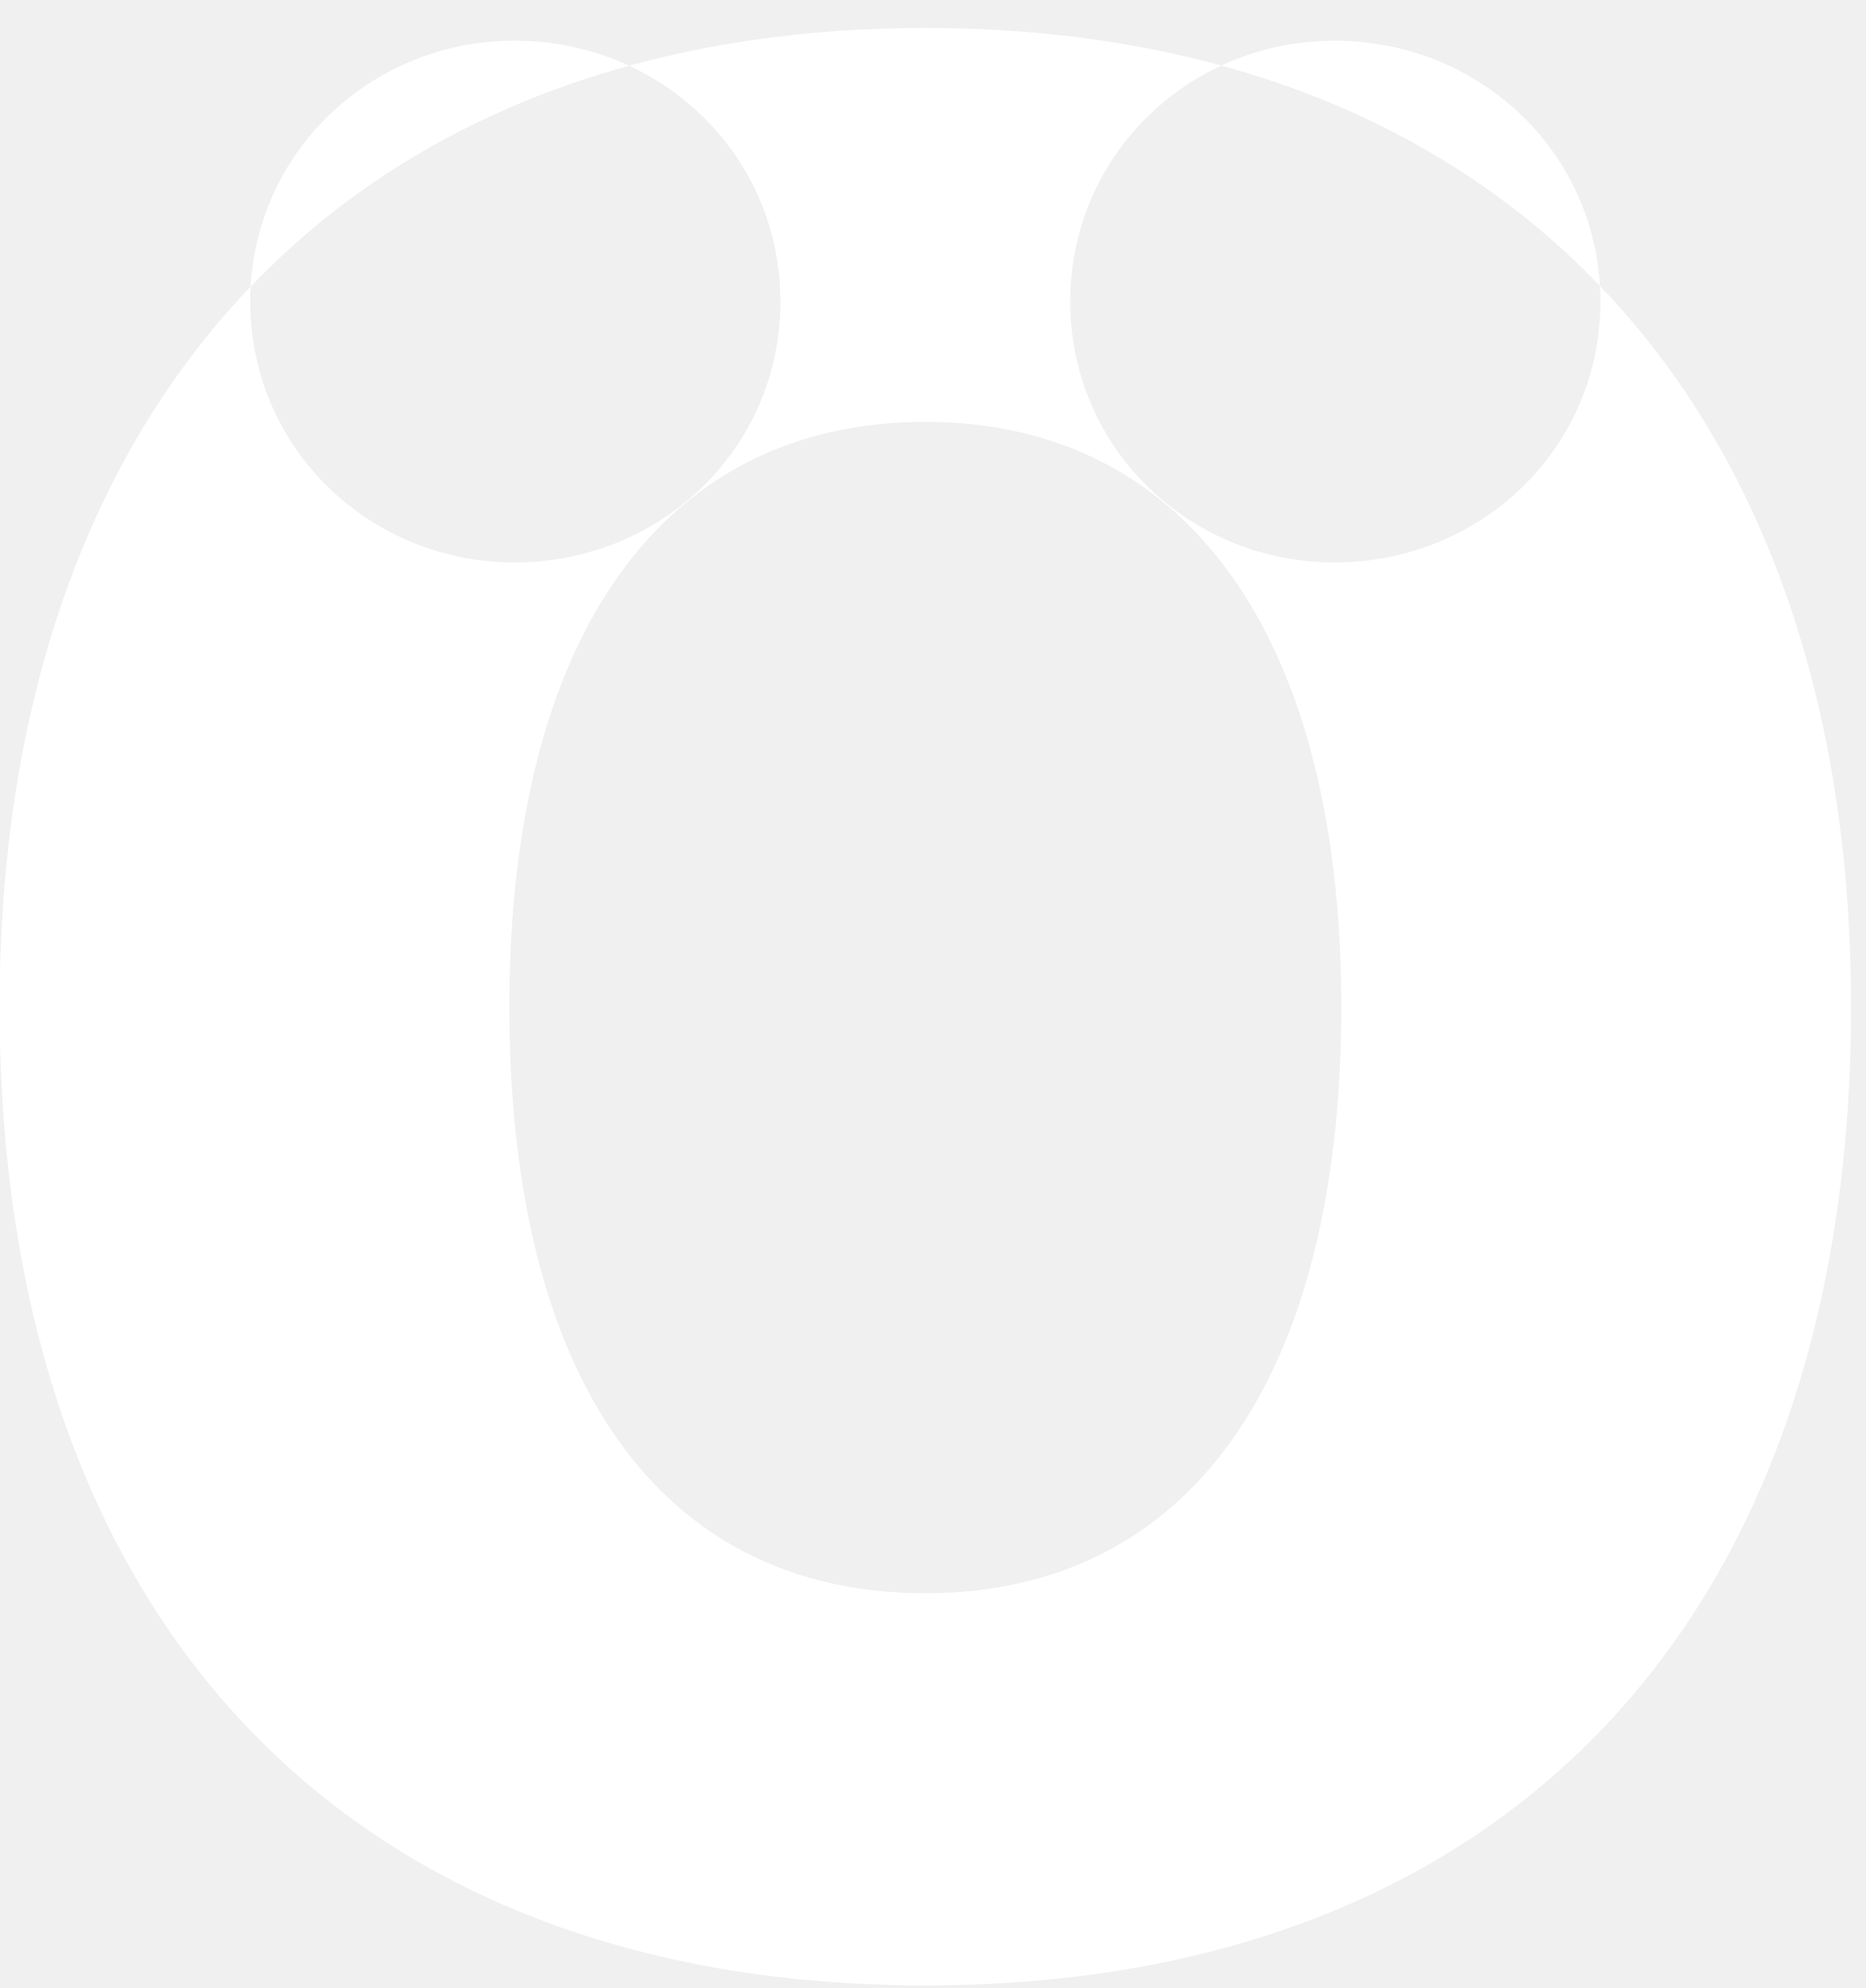
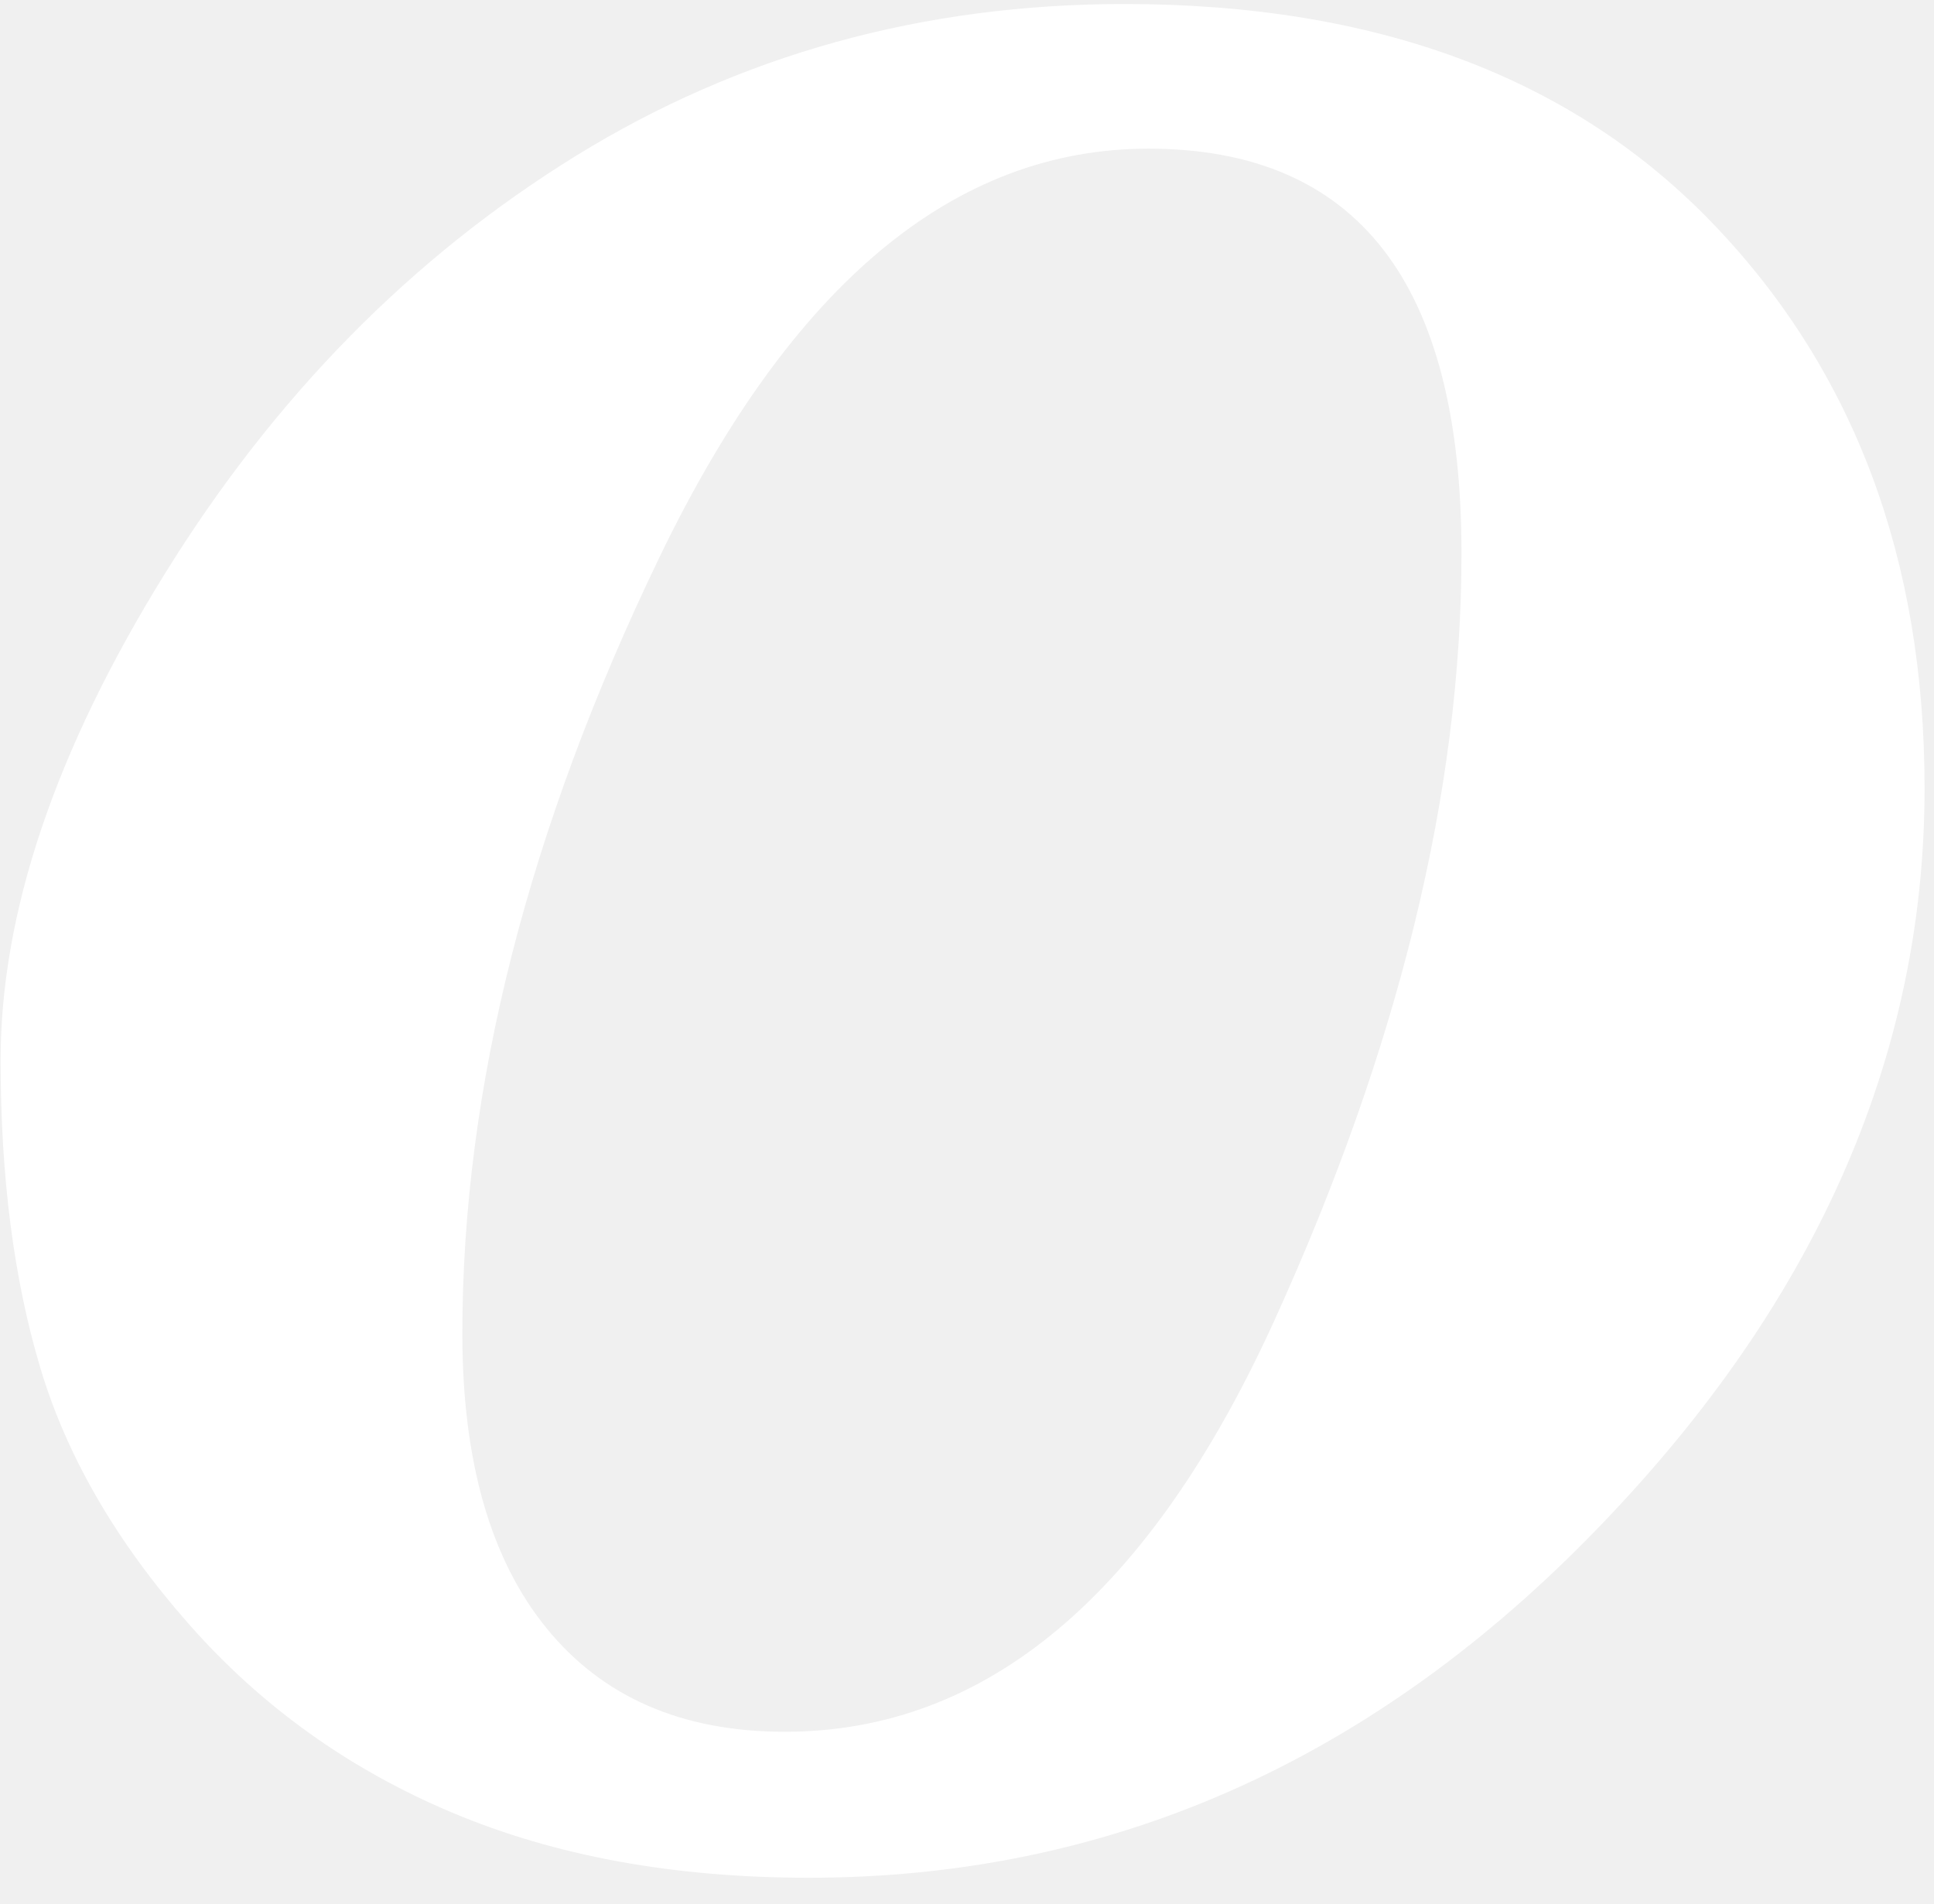
- <svg xmlns="http://www.w3.org/2000/svg" width="61px" height="65px" viewBox="0 0 61 65" version="1.1">
+ <svg xmlns="http://www.w3.org/2000/svg" width="64px" height="63px" viewBox="0 0 64 63" version="1.1">
  <g id="Page-1" stroke="none" stroke-width="1" fill="none" fill-rule="evenodd">
-     <g id="Artboard" transform="translate(-681, -525)" fill="#FFFFFF" fill-rule="nonzero">
-       <path d="M711.26,525.915 C714.512,525.915 717.548,526.28 720.344,526.987 L720.939,527.143 L720.939,527.143 C718.029,528.495 715.999,531.402 715.999,534.86 C715.999,539.655 719.901,543.39 724.64,543.39 C729.434,543.39 733.337,539.655 733.337,534.86 L733.333,534.604 L733.333,534.604 L733.322,534.35 L733.322,534.35 C738.611,539.864 741.532,547.902 741.532,557.915 C741.532,577.985 730.159,589.915 711.26,589.915 C692.361,589.915 680.988,577.929 680.988,557.915 C680.988,548.126 683.796,540.209 688.888,534.699 L689.197,534.371 L689.197,534.371 C689.188,534.533 689.183,534.696 689.183,534.86 C689.183,539.655 693.086,543.39 697.825,543.39 C702.619,543.39 706.521,539.655 706.521,534.86 C706.521,531.408 704.498,528.505 701.576,527.15 C704.535,526.336 707.773,525.915 711.26,525.915 Z M711.26,538.793 C702.619,538.793 697.657,545.873 697.657,557.915 C697.657,570.068 702.563,577.093 711.26,577.093 C719.901,577.093 724.863,570.068 724.863,557.915 C724.863,545.873 719.845,538.793 711.26,538.793 Z M697.825,526.331 C699.045,526.331 700.207,526.573 701.262,527.012 L701.576,527.15 L701.576,527.15 C696.632,528.508 692.463,530.96 689.197,534.371 C689.452,529.814 693.248,526.331 697.825,526.331 Z M724.64,526.331 C729.263,526.331 733.056,529.803 733.322,534.35 C730.055,530.941 725.884,528.496 720.939,527.143 C722.063,526.621 723.319,526.331 724.64,526.331 Z" id="Combined-Shape" />
+     <g id="Artboard" transform="translate(-656, -539)" fill="#FFFFFF" fill-rule="nonzero">
+       <path d="M682.76,601.133 C692.596,601.133 701.21,597.371 708.601,589.848 C715.992,582.325 719.688,574.07 719.688,565.083 C719.688,557.502 717.361,551.281 712.707,546.422 C708.052,541.562 701.554,539.133 693.211,539.133 C686.537,539.133 680.484,540.809 675.054,544.16 C669.624,547.512 665.094,552.115 661.464,557.97 C657.834,563.825 656.02,569.196 656.02,574.085 C656.02,577.949 656.459,581.344 657.337,584.272 C658.215,587.199 659.854,590.024 662.255,592.746 C664.655,595.469 667.56,597.547 670.971,598.981 C674.381,600.416 678.311,601.133 682.76,601.133 Z M681.97,596.303 C678.574,596.303 675.947,595.161 674.088,592.878 C672.229,590.595 671.3,587.345 671.3,583.13 C671.3,575.021 673.473,566.459 677.821,557.443 C682.168,548.427 687.561,543.919 694.001,543.919 C697.455,543.919 700.046,545.031 701.773,547.256 C703.5,549.481 704.364,552.833 704.364,557.311 C704.364,565.156 702.3,573.616 698.173,582.691 C694.045,591.765 688.644,596.303 681.97,596.303 Z" id="O" />
    </g>
  </g>
</svg>
